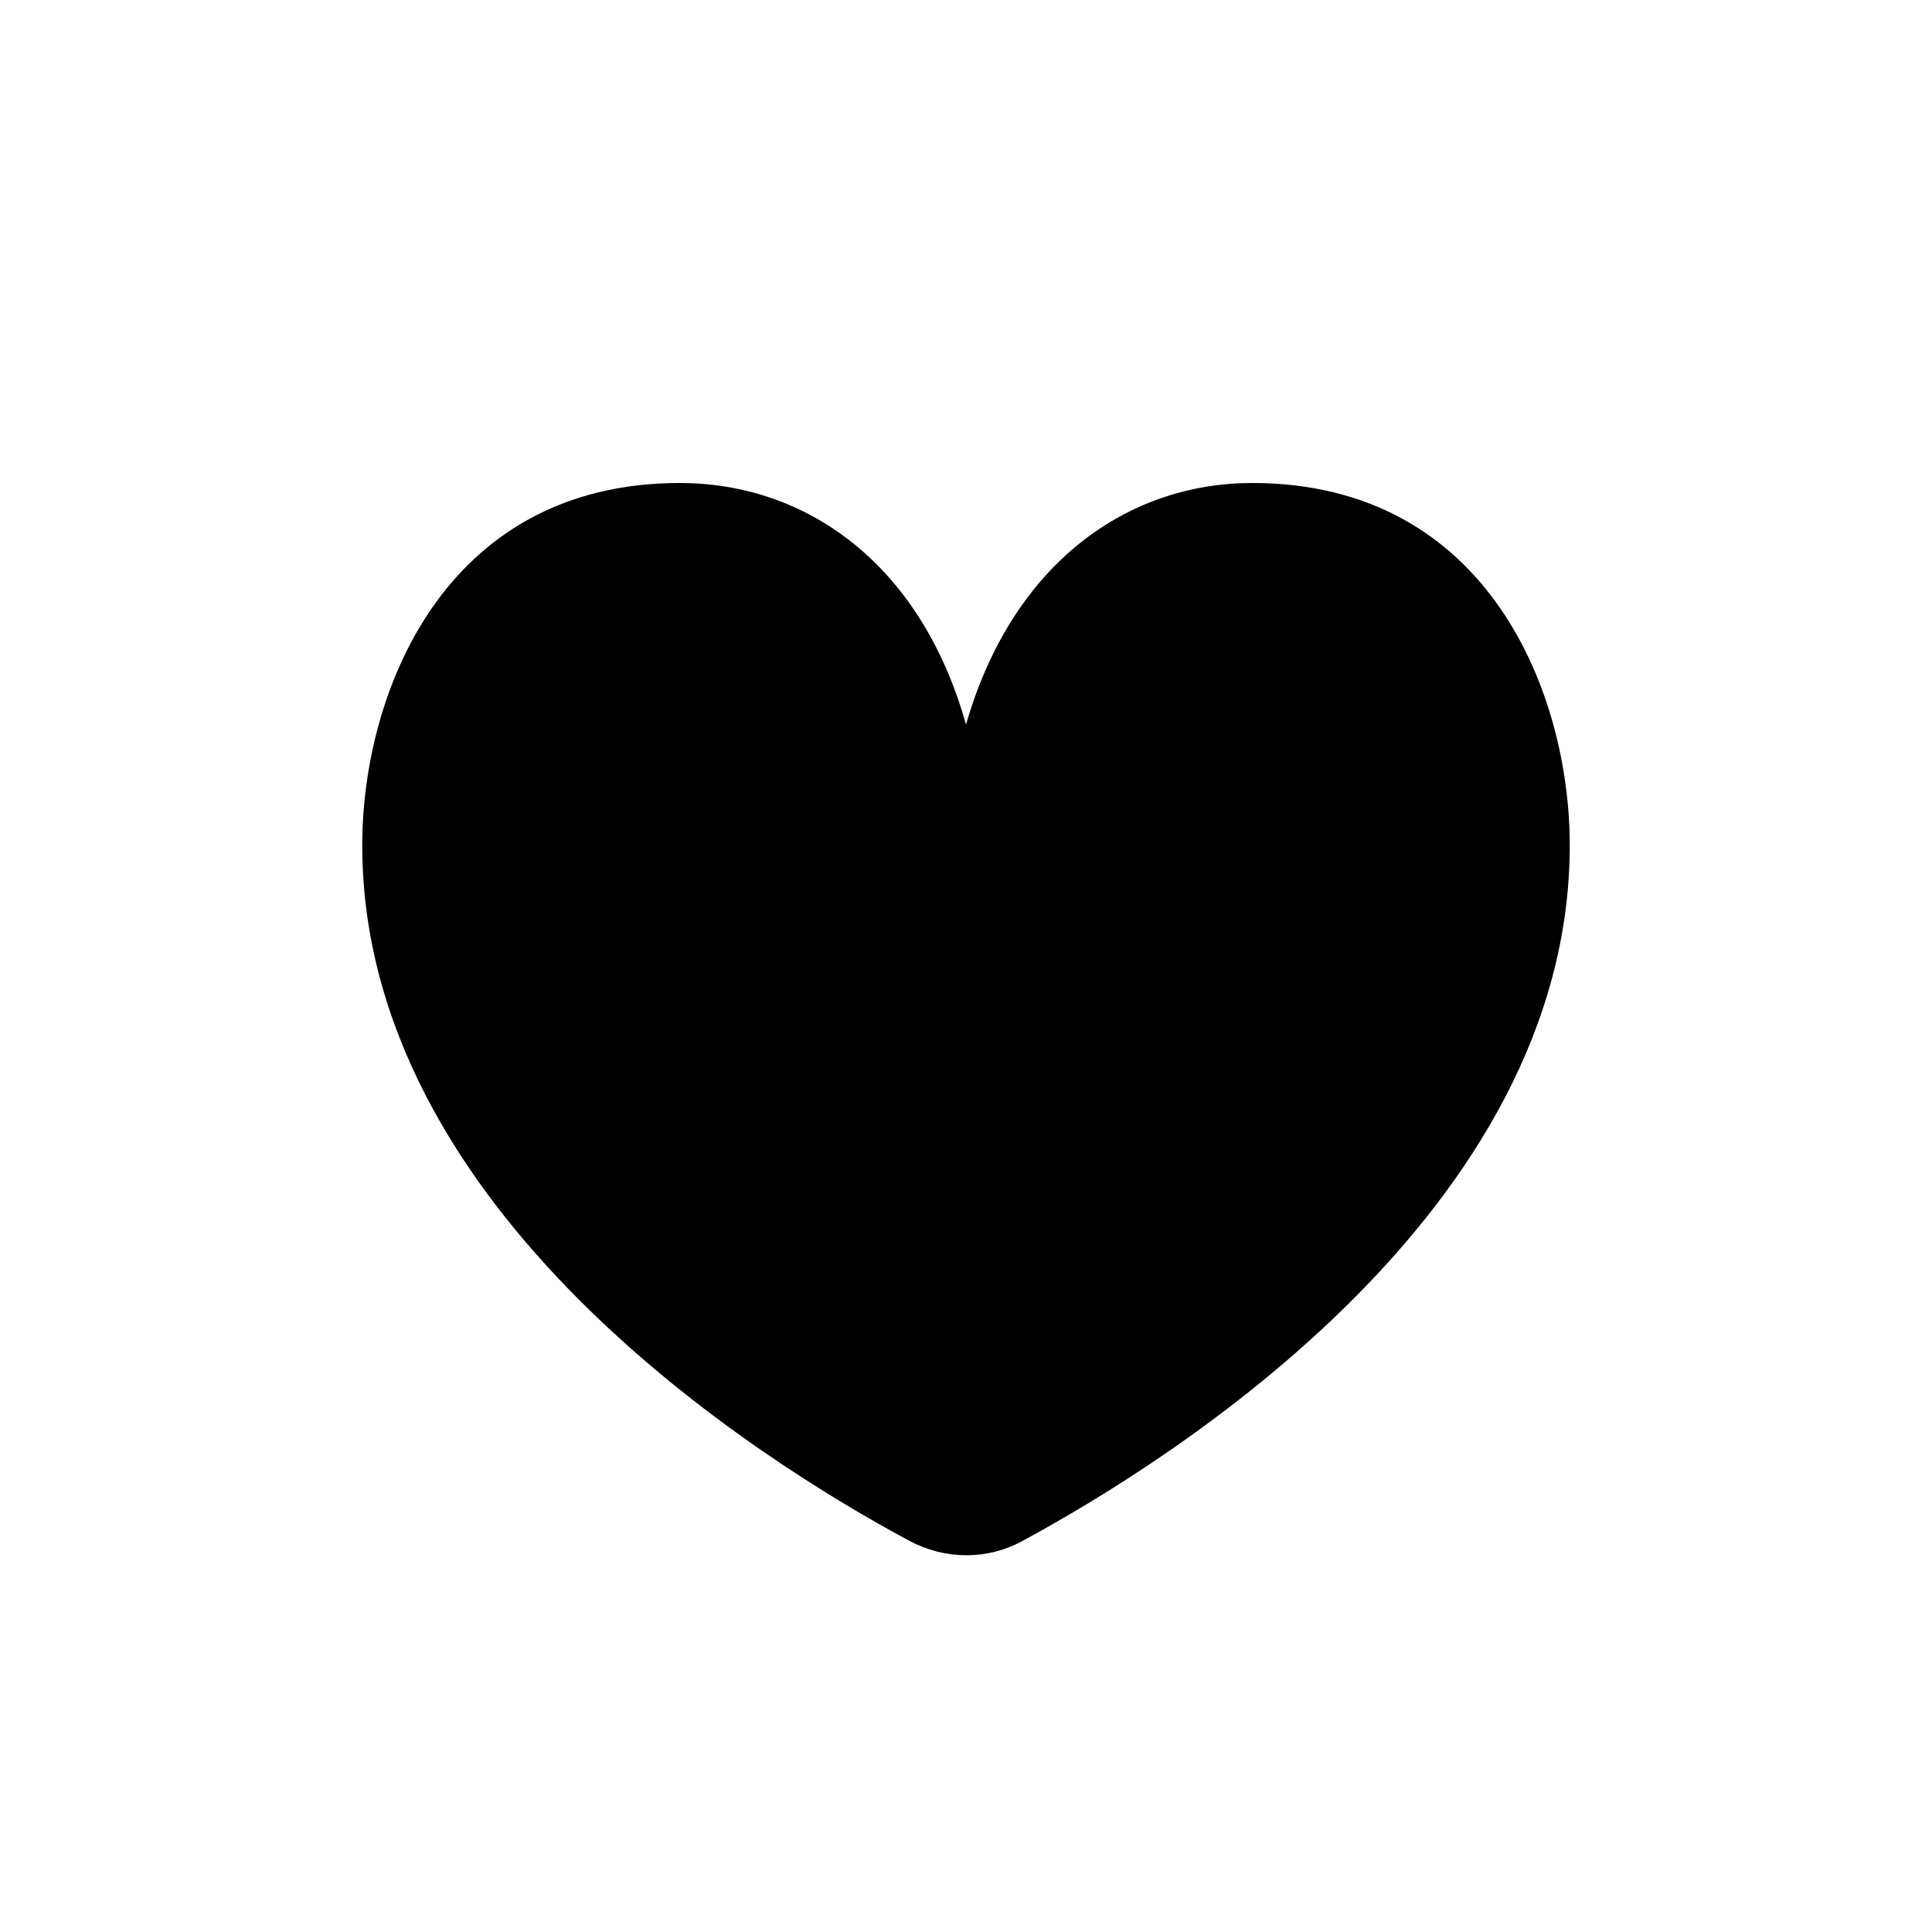
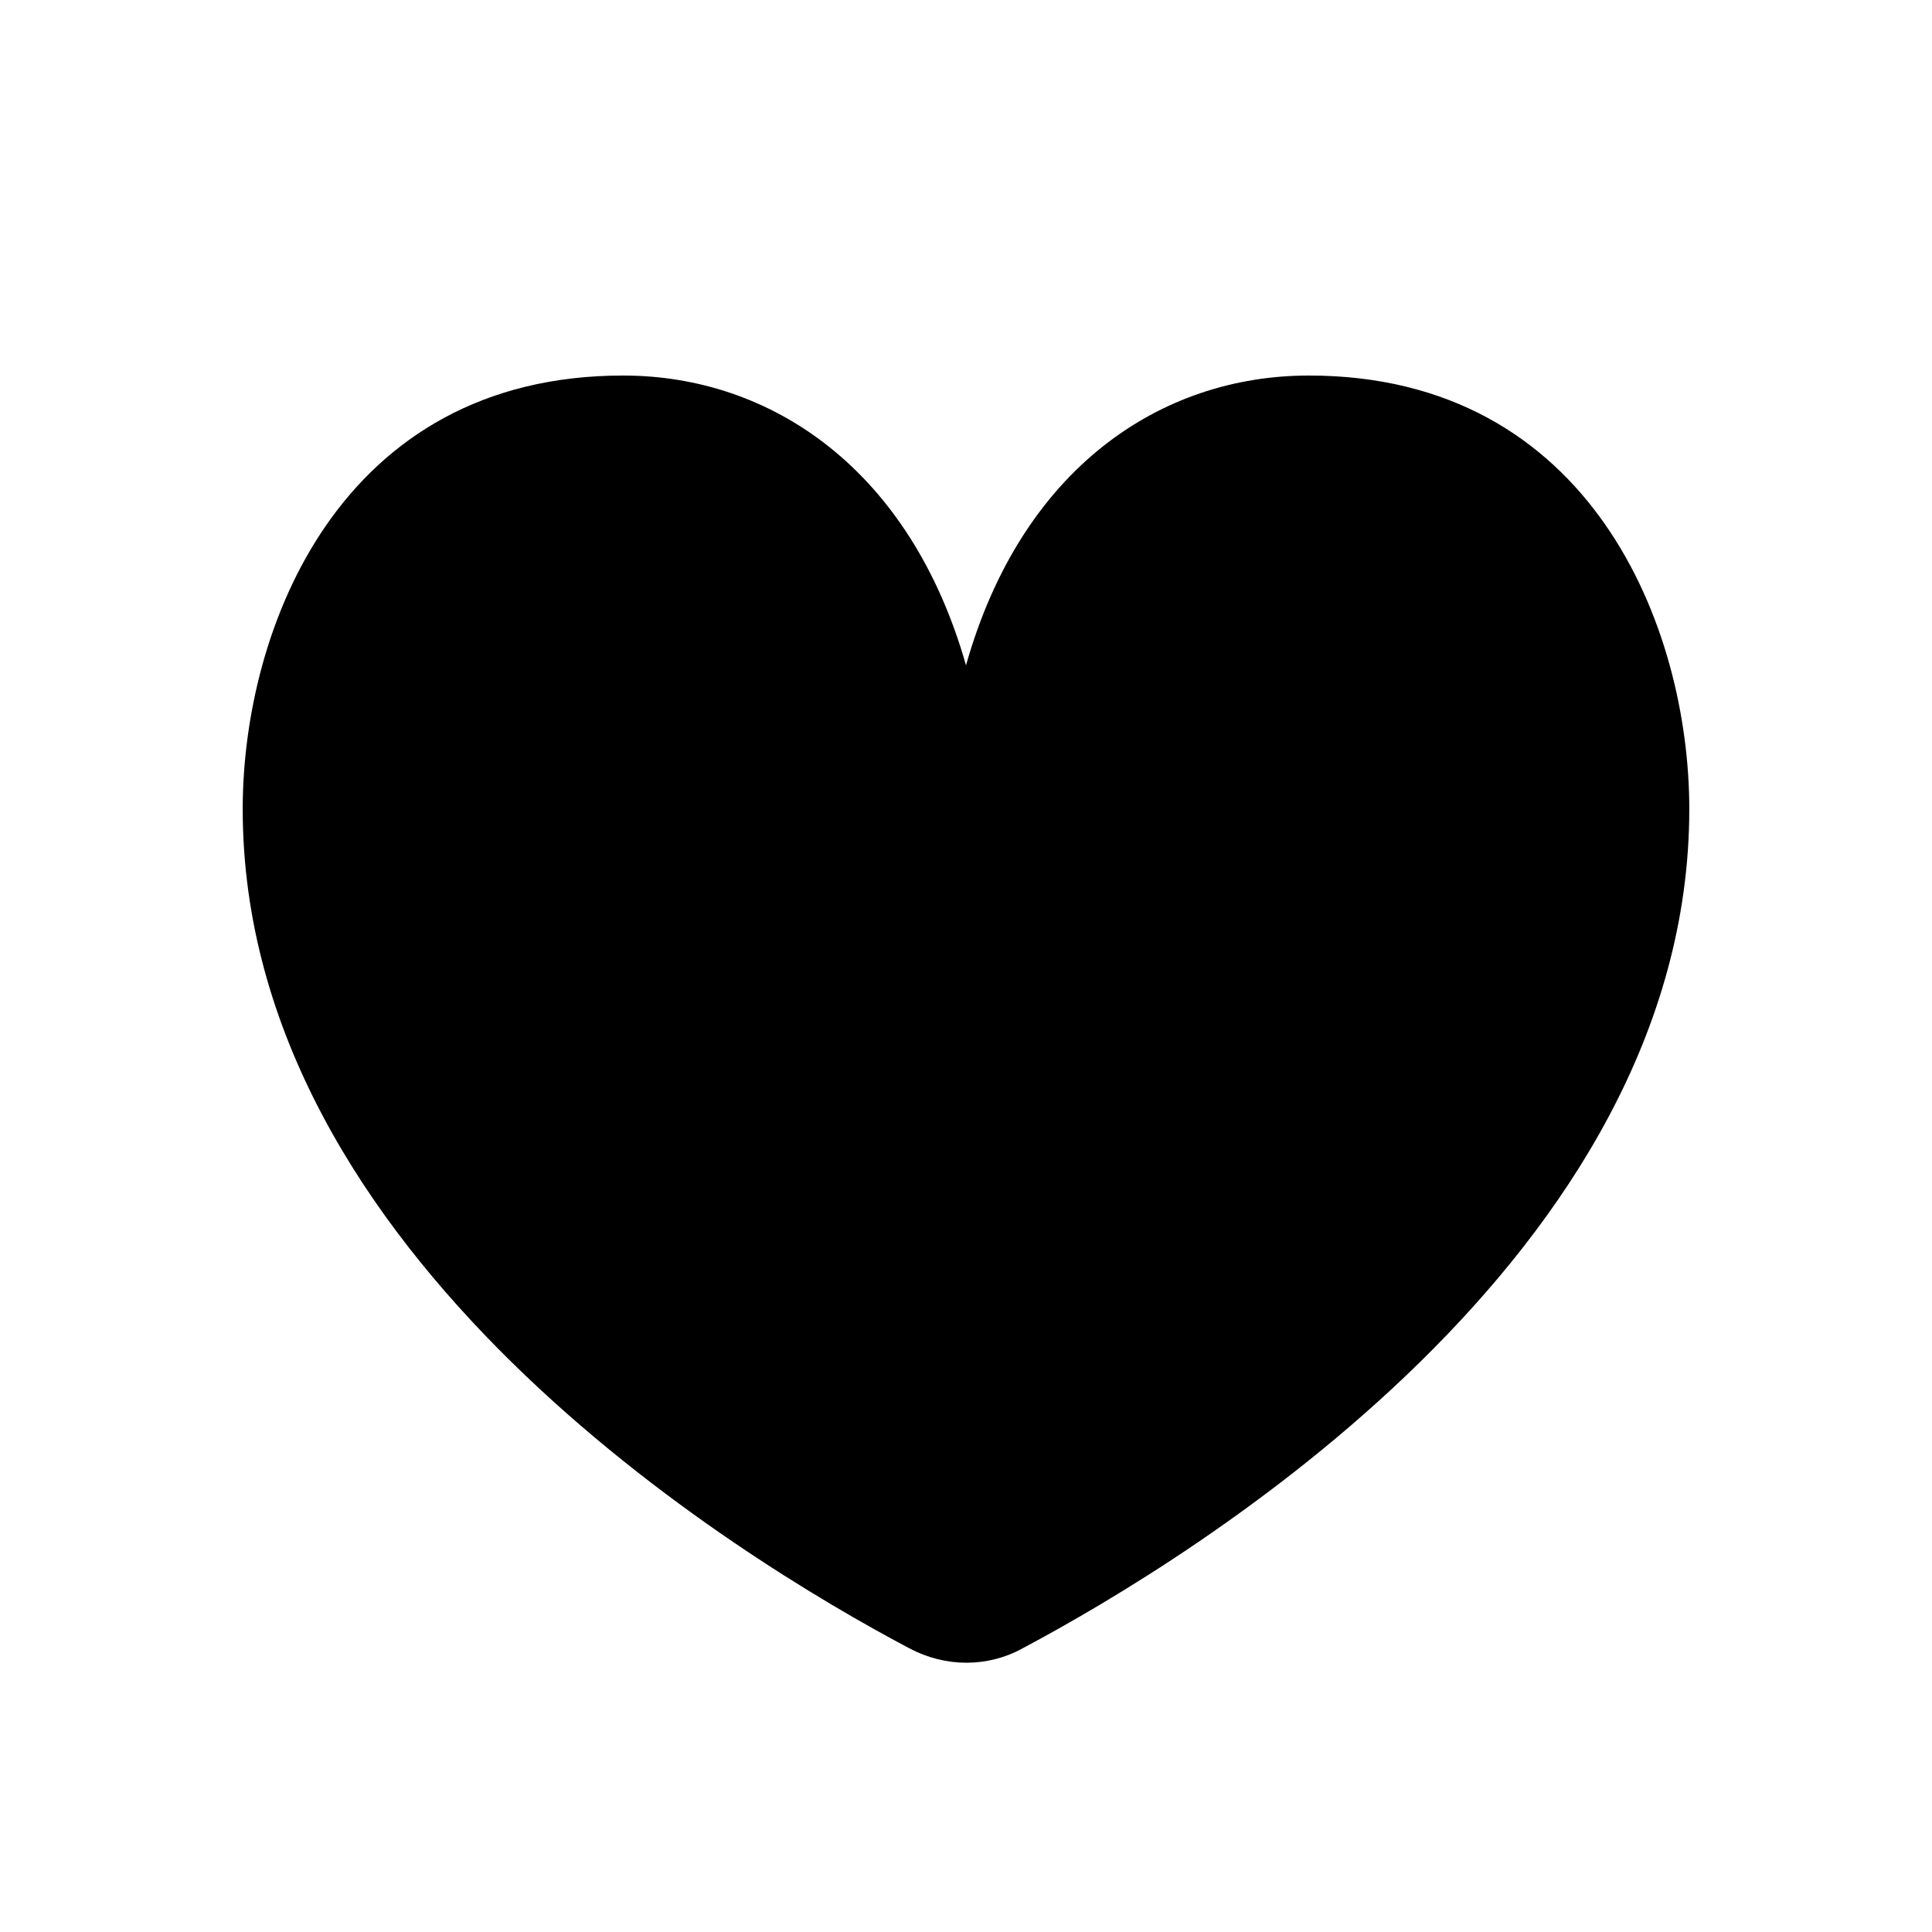
<svg xmlns="http://www.w3.org/2000/svg" width="16" height="16" viewBox="0 0 16 16" fill="none">
-   <path d="M7.53 12.76C7.83 12.92 8.18 12.92 8.47 12.76C9.71 12.09 13 10.03 13 7C13 5.75 12.33 4 10.37 4C9.35 4 8.39 4.65 8 6C7.62 4.65 6.66 4 5.63 4C3.67 4 3 5.75 3 7C3 10.03 6.28 12.09 7.53 12.76Z" fill="currentColor" />
+   <path d="M7.53 13.65C7.83 13.81 8.18 13.81 8.47 13.65C9.88 12.9 13.99 10.4 13.99 6.7C13.99 5.2 13.18 3.11 10.84 3.11C9.61 3.11 8.46 3.88 8 5.51C7.54 3.89 6.39 3.11 5.16 3.11C2.81 3.11 2.01 5.21 2.01 6.7C2.01 10.4 6.11 12.9 7.53 13.65Z" fill="black" />
</svg>
